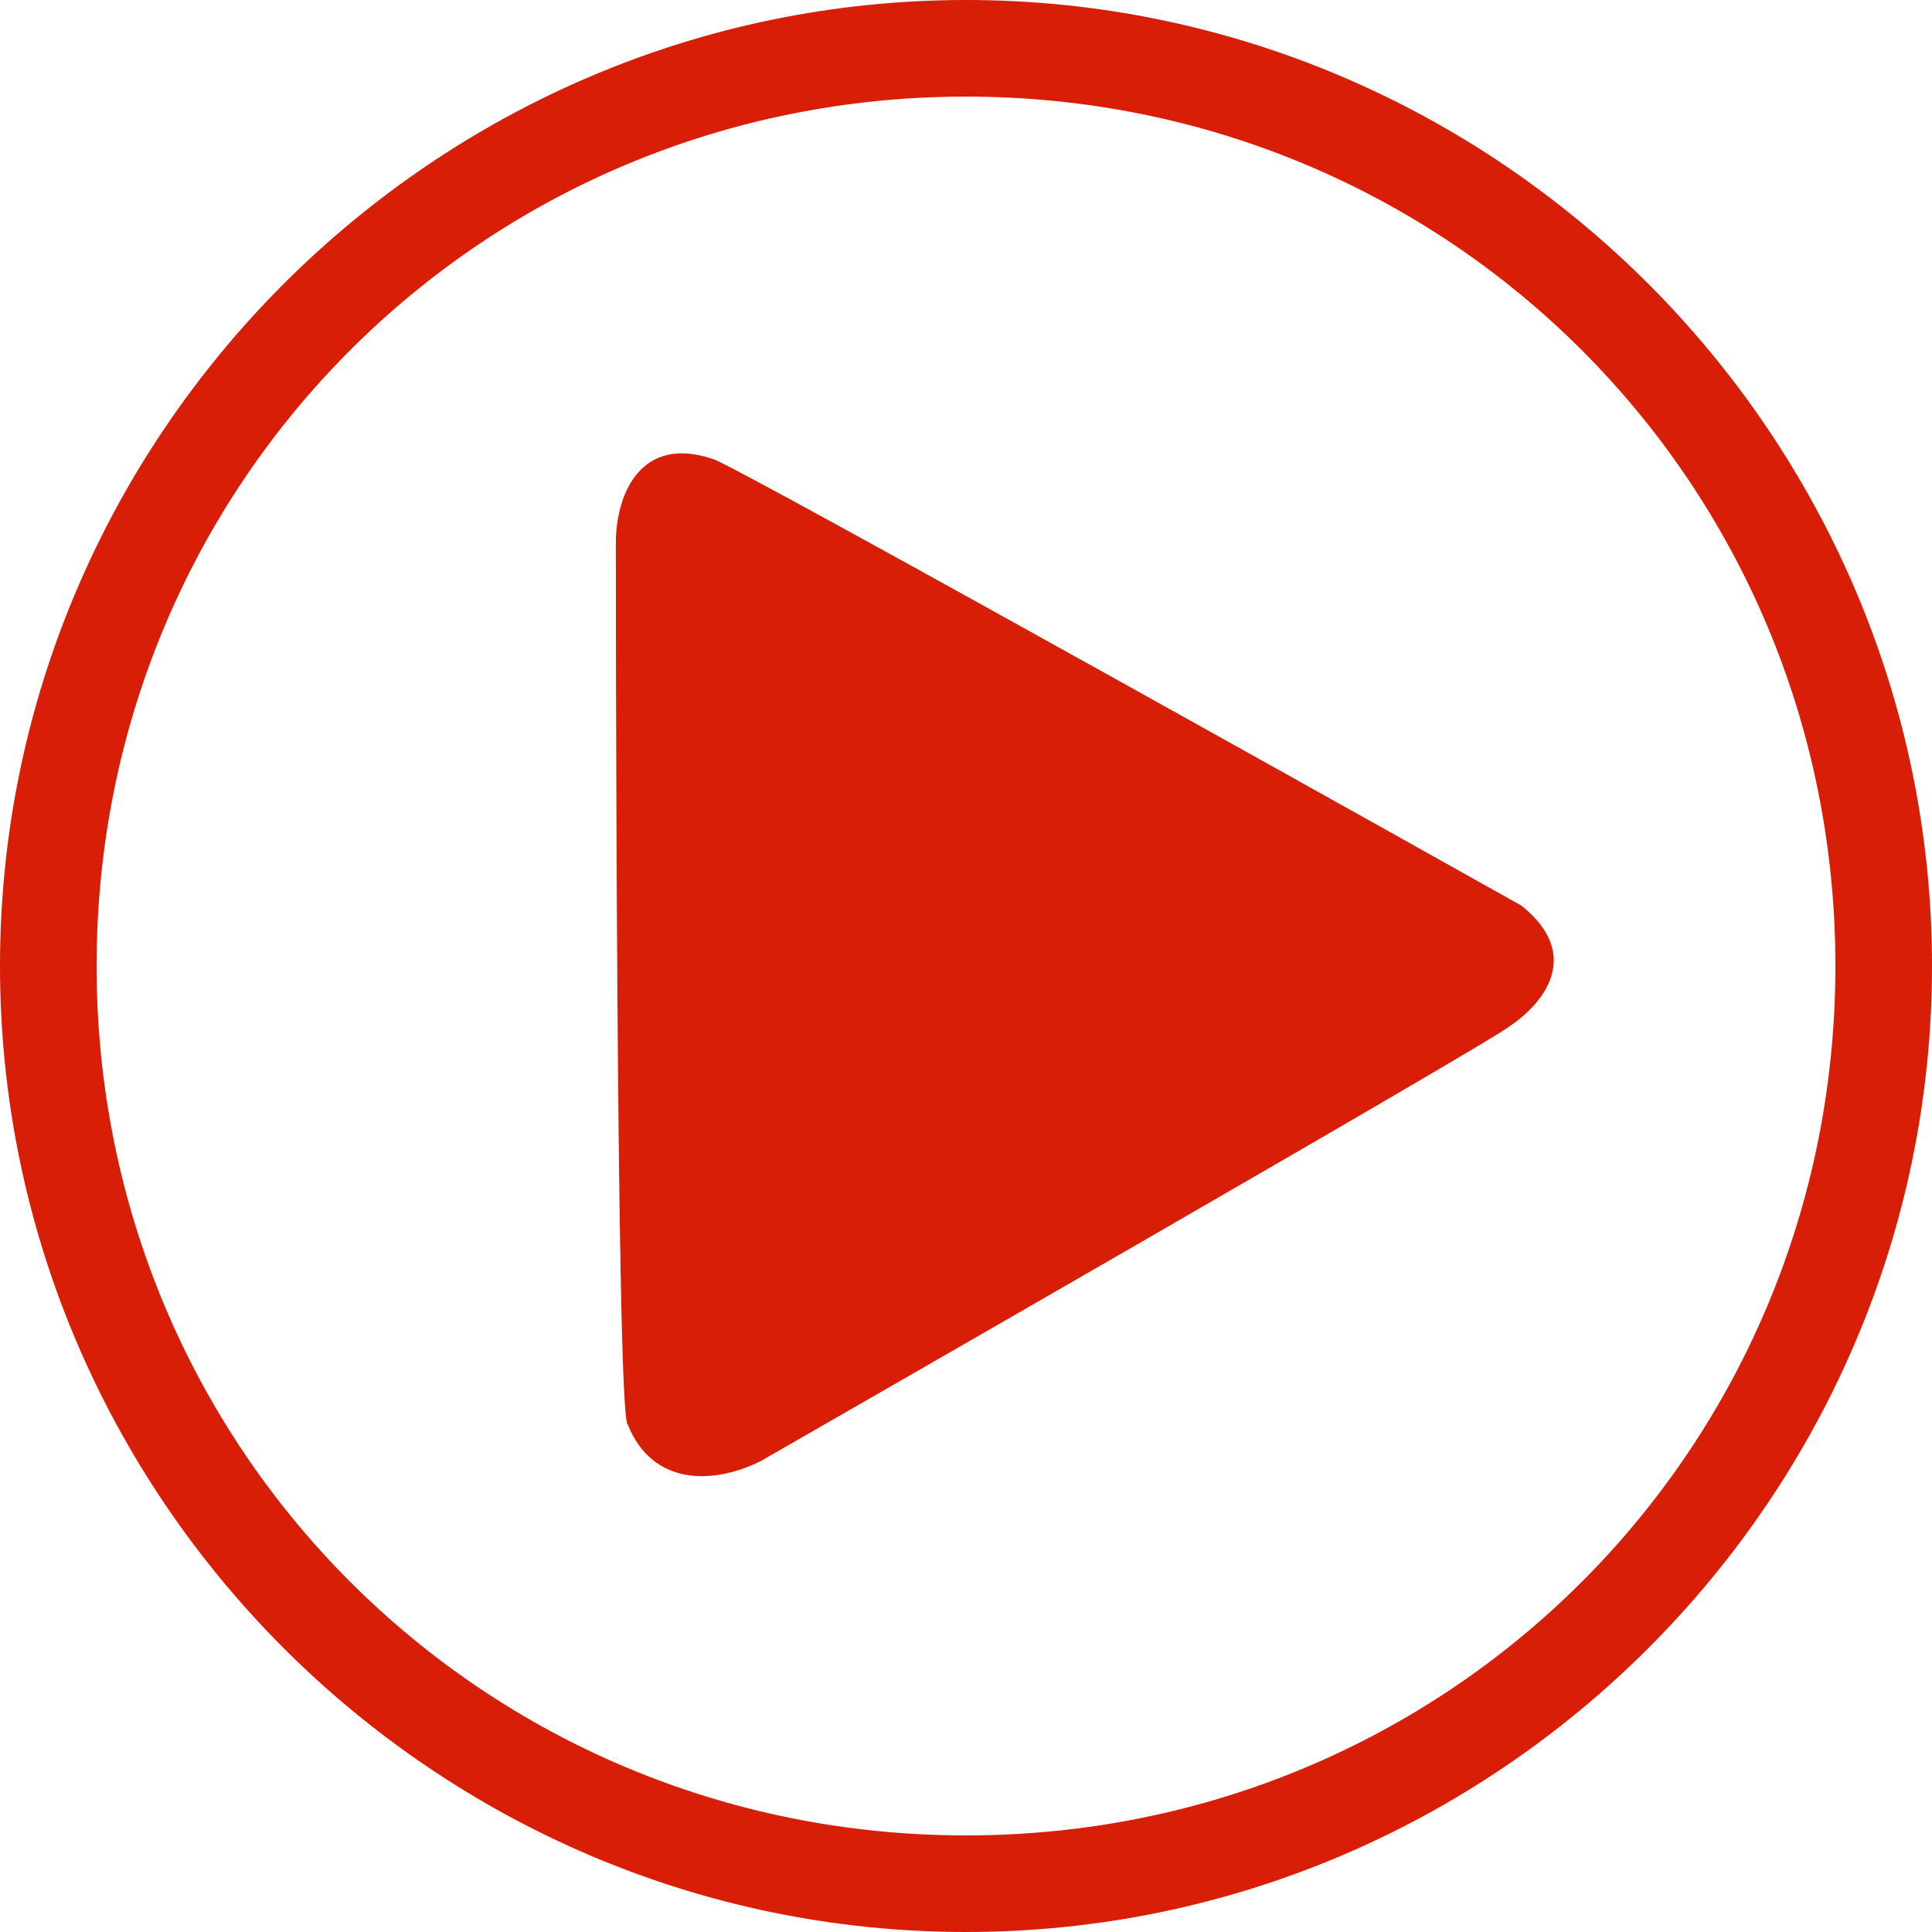
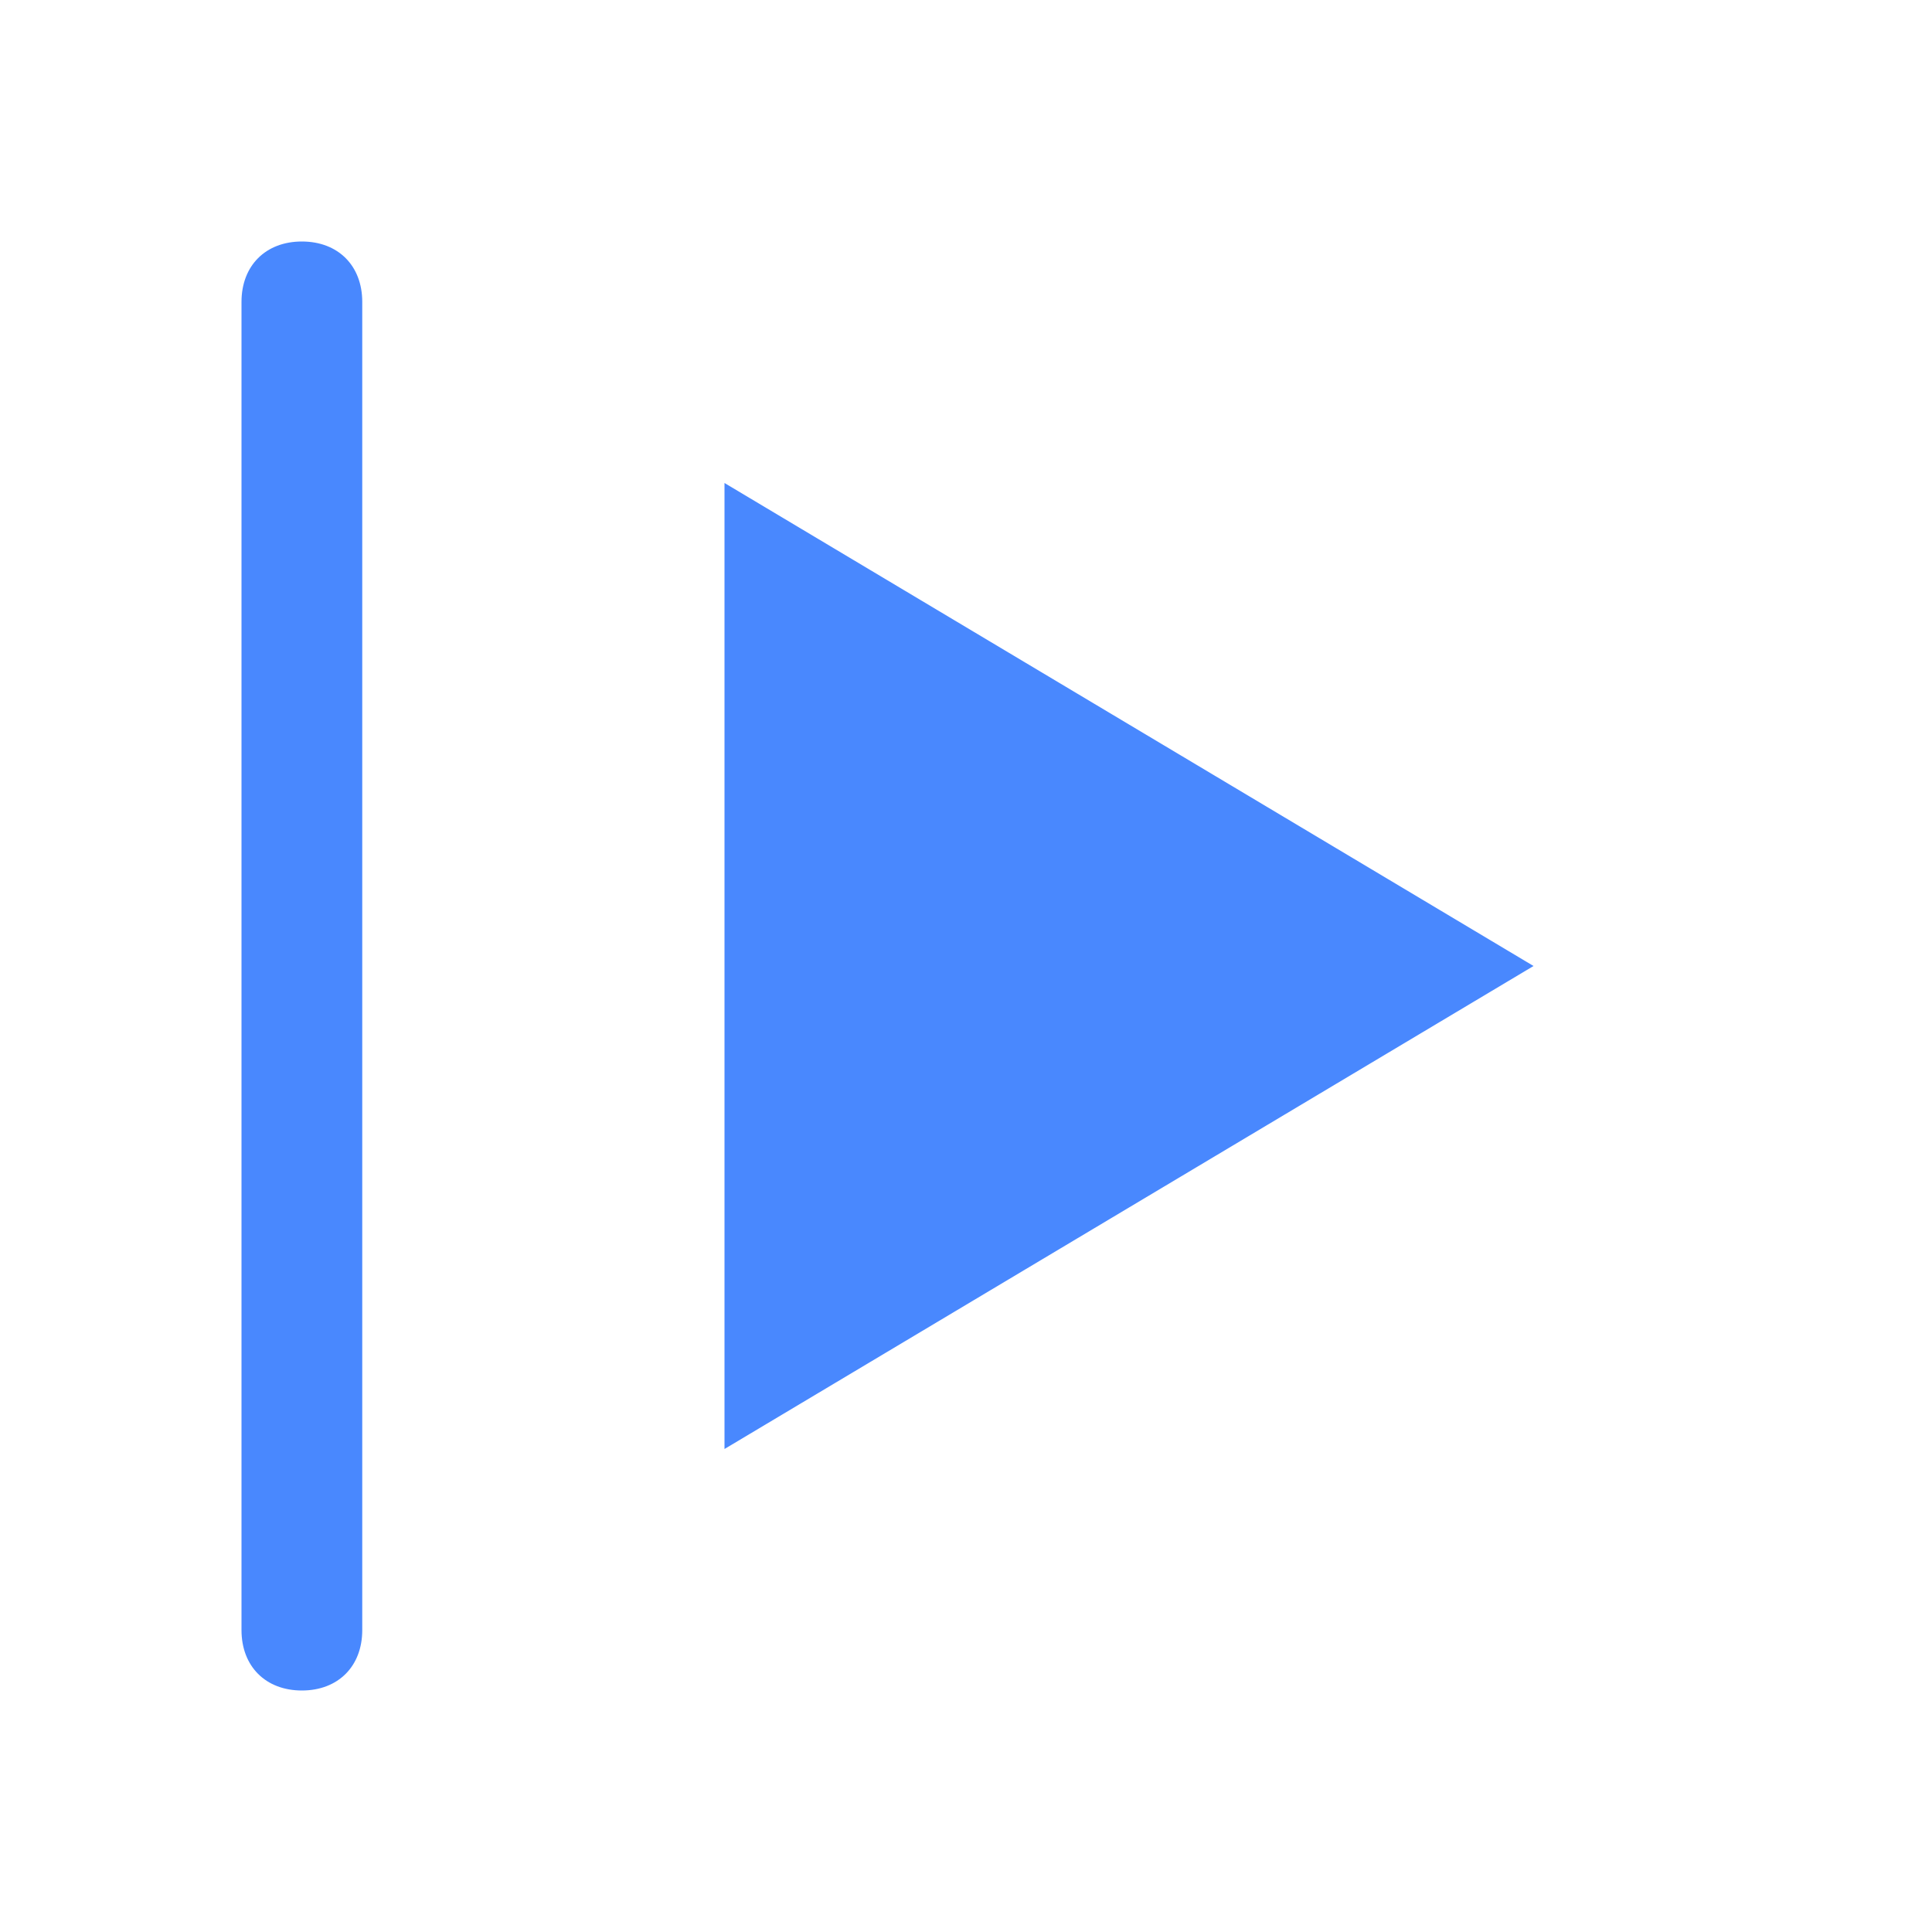
- <svg xmlns="http://www.w3.org/2000/svg" t="1599106067960" class="icon" viewBox="0 0 1024 1024" version="1.1" p-id="7485" width="64" height="64">
+ <svg xmlns="http://www.w3.org/2000/svg" t="1607765641188" class="icon" viewBox="0 0 1024 1024" version="1.1" p-id="9838" width="200" height="200">
  <defs>
    <style type="text/css" />
  </defs>
-   <path d="M512 1024c-281.6 0-512-230.4-512-512s230.4-512 512-512 512 230.4 512 512S793.6 1024 512 1024L512 1024zM512 51.2C256 51.2 51.2 256 51.2 512S256 972.8 512 972.8 972.8 768 972.8 512 768 51.2 512 51.2L512 51.2z" p-id="7486" fill="#d81e06" />
-   <path d="M806.4 480c0 0-422.4-236.8-428.8-236.8C339.2 230.4 326.4 262.4 326.4 288l0 0c0 0 0 467.2 6.4 467.2 12.8 32 44.8 32 70.4 19.2l0 0c0 0 390.4-224 396.8-230.4C819.2 531.2 838.4 505.6 806.4 480L806.4 480z" p-id="7487" fill="#d81e06" />
+   <path d="M160 896C140.8 896 128 883.2 128 864l0-704C128 140.8 140.8 128 160 128l0 0C179.2 128 192 140.8 192 160l0 704C192 883.2 179.2 896 160 896L160 896zM812.8 512 384 256l0 512L812.8 512z" p-id="9839" fill="#4988fe" />
</svg>
